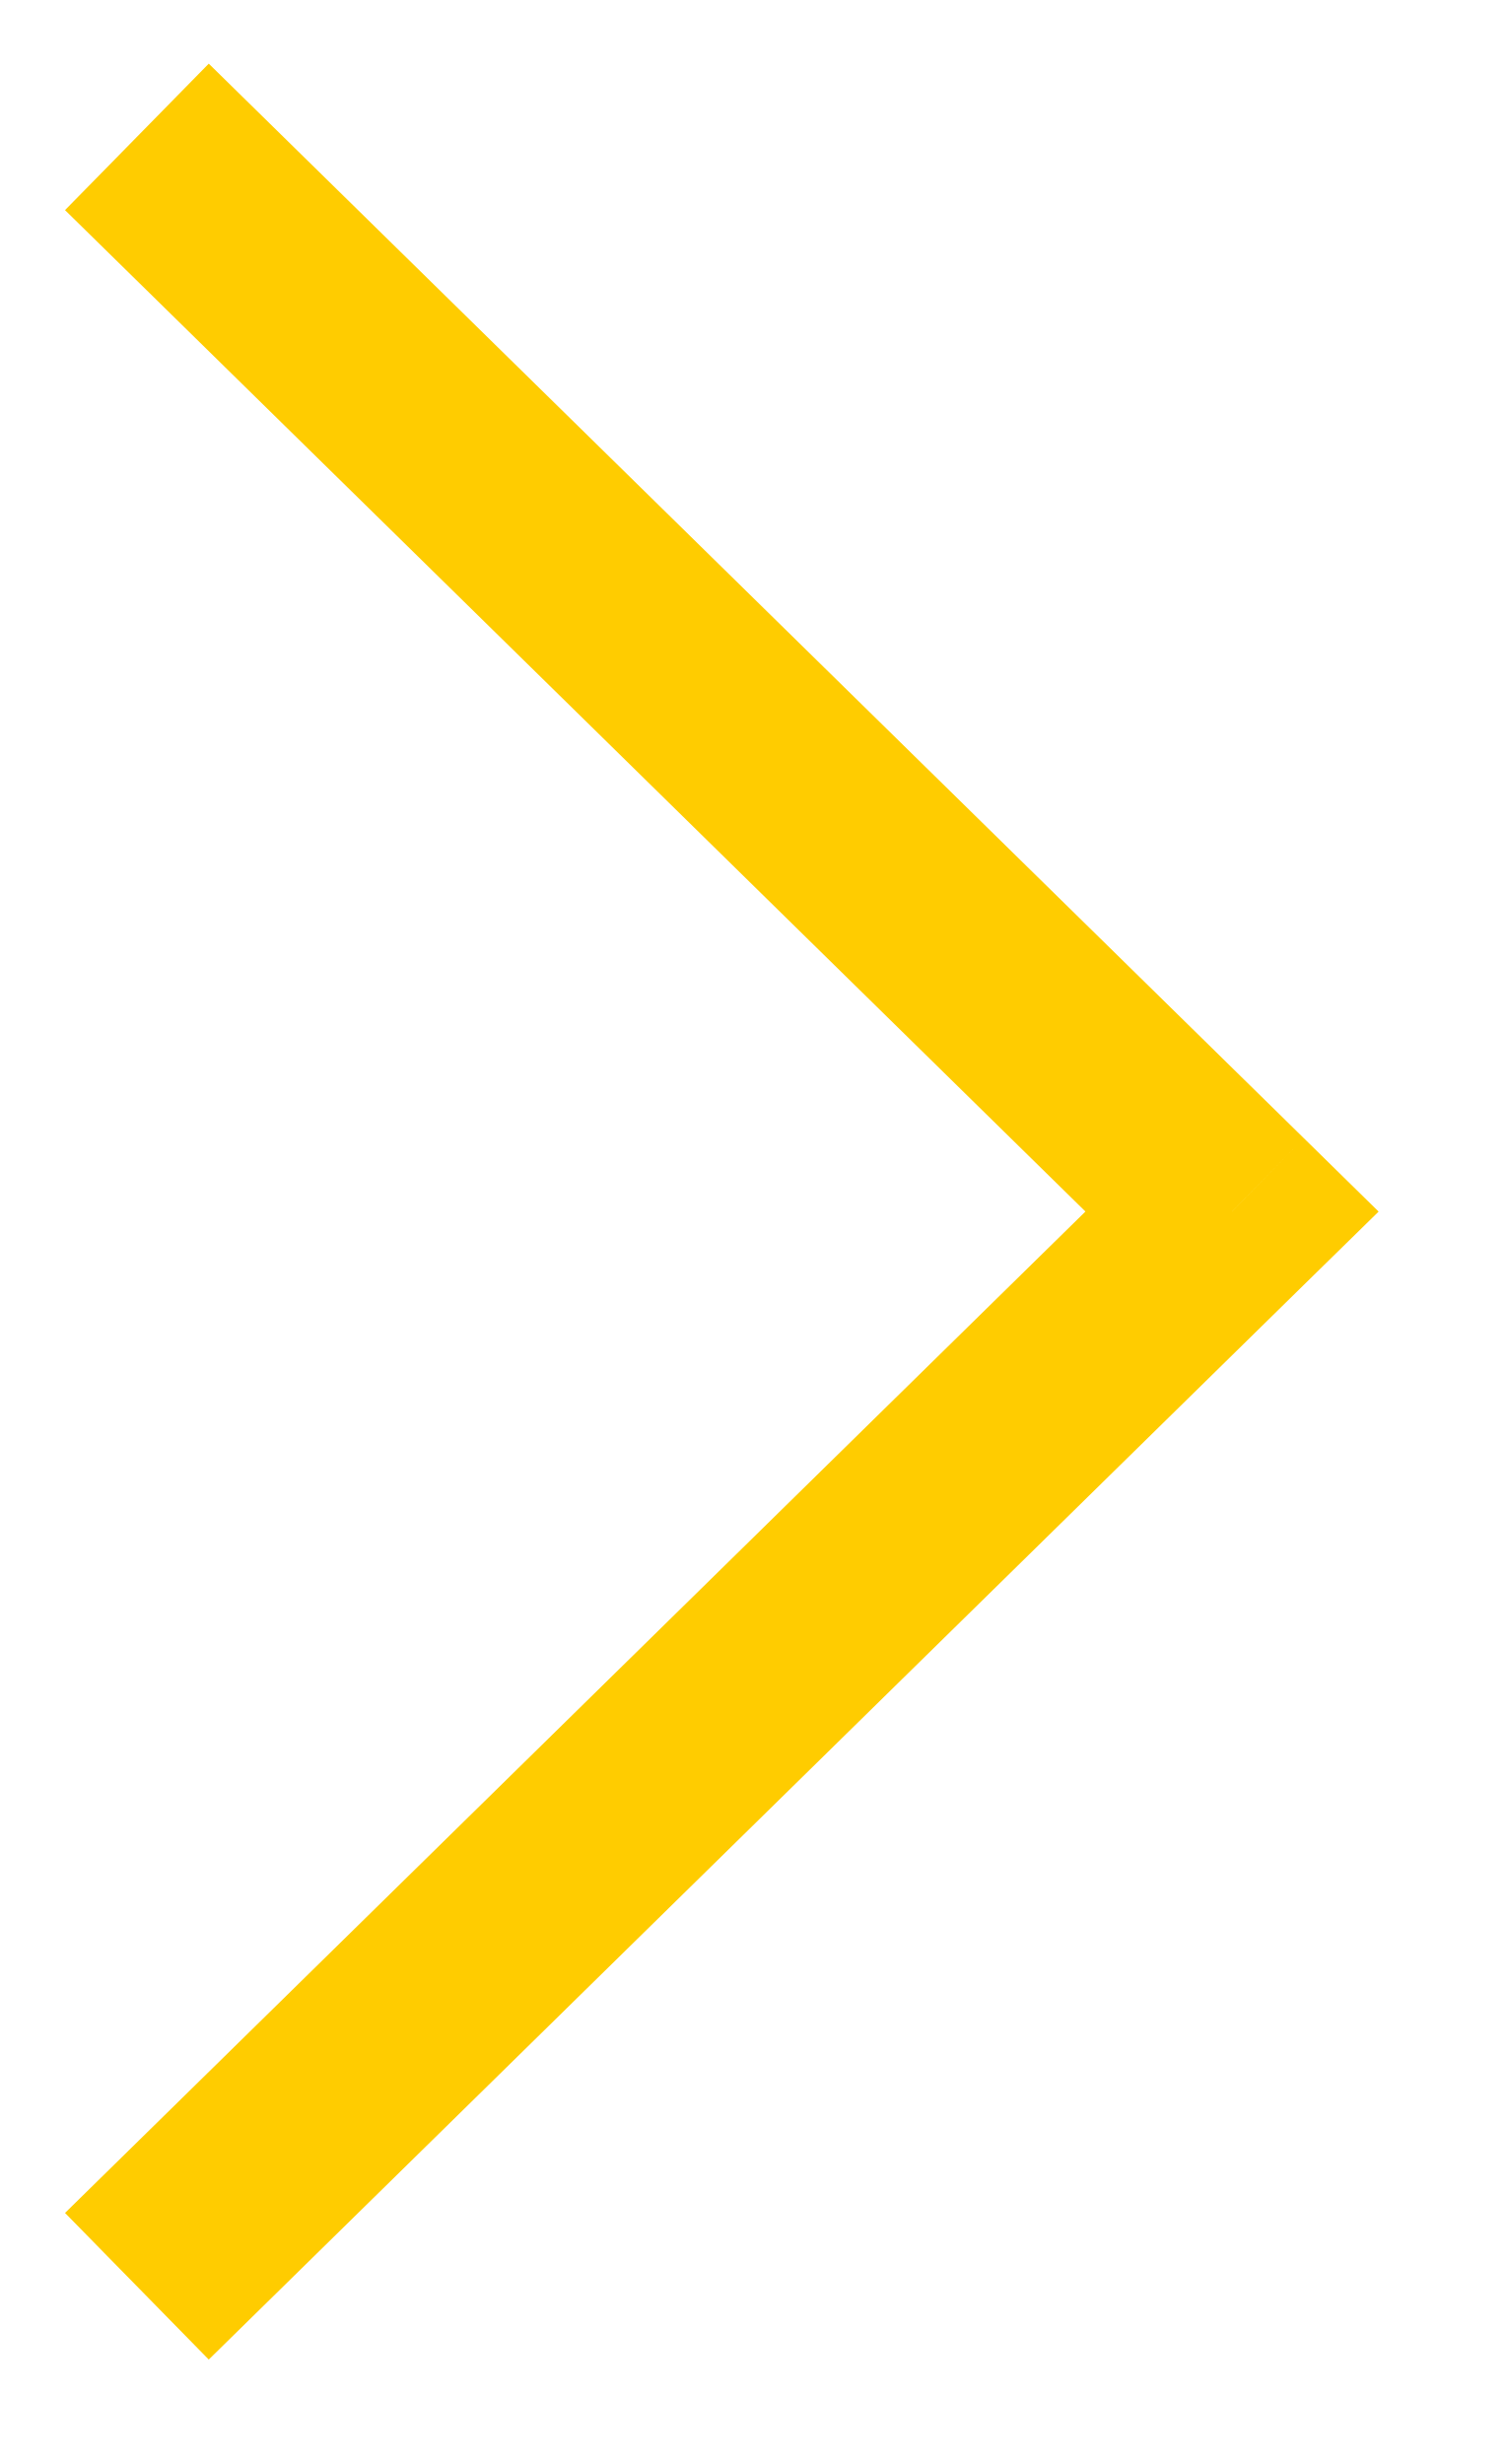
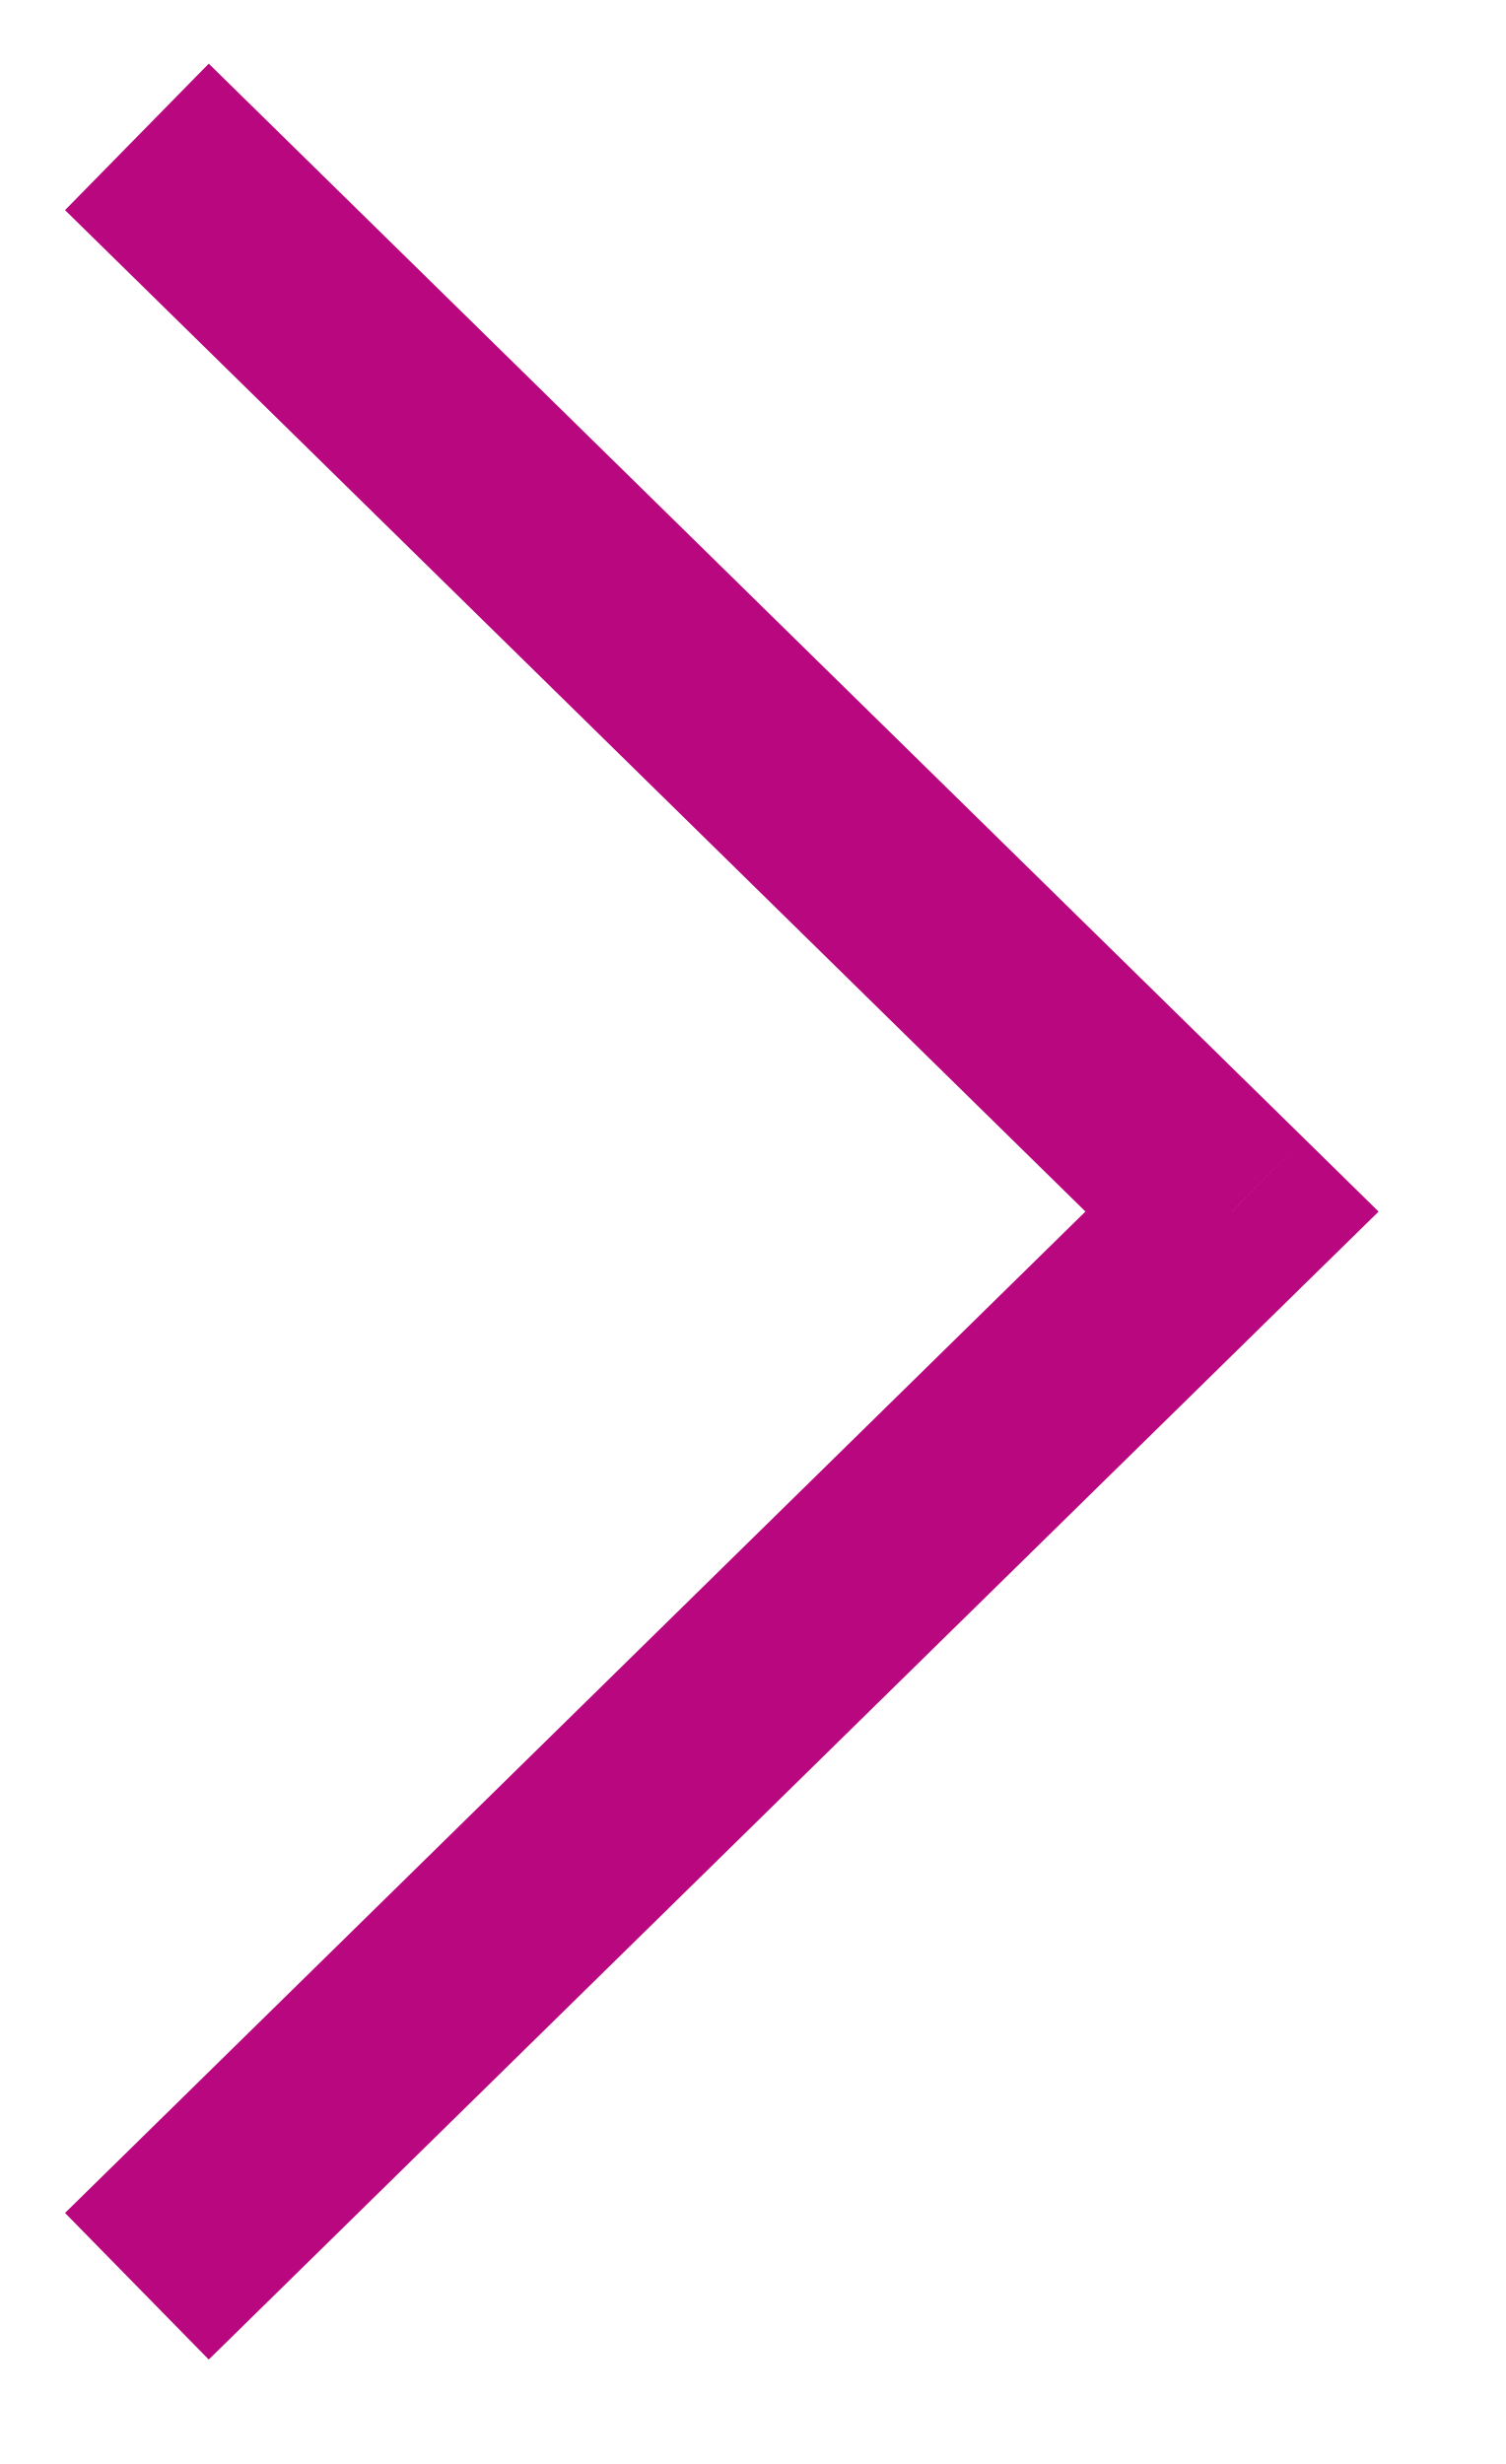
<svg xmlns="http://www.w3.org/2000/svg" width="11" height="18" viewBox="0 0 11 18" fill="none">
-   <path d="M9 8.851L9.525 8.315L10.071 8.851L9.525 9.386L9 8.851ZM1.525 0.465L9.525 8.315L8.475 9.386L0.475 1.535L1.525 0.465ZM9.525 9.386L1.525 17.237L0.475 16.166L8.475 8.315L9.525 9.386Z" fill="#FFCC00" />
+   <path d="M9 8.851L9.525 8.315L10.071 8.851L9.525 9.386L9 8.851ZM1.525 0.465L9.525 8.315L8.475 9.386L0.475 1.535L1.525 0.465ZM9.525 9.386L1.525 17.237L0.475 16.166L8.475 8.315L9.525 9.386Z" fill="#b9087f" />
</svg>
